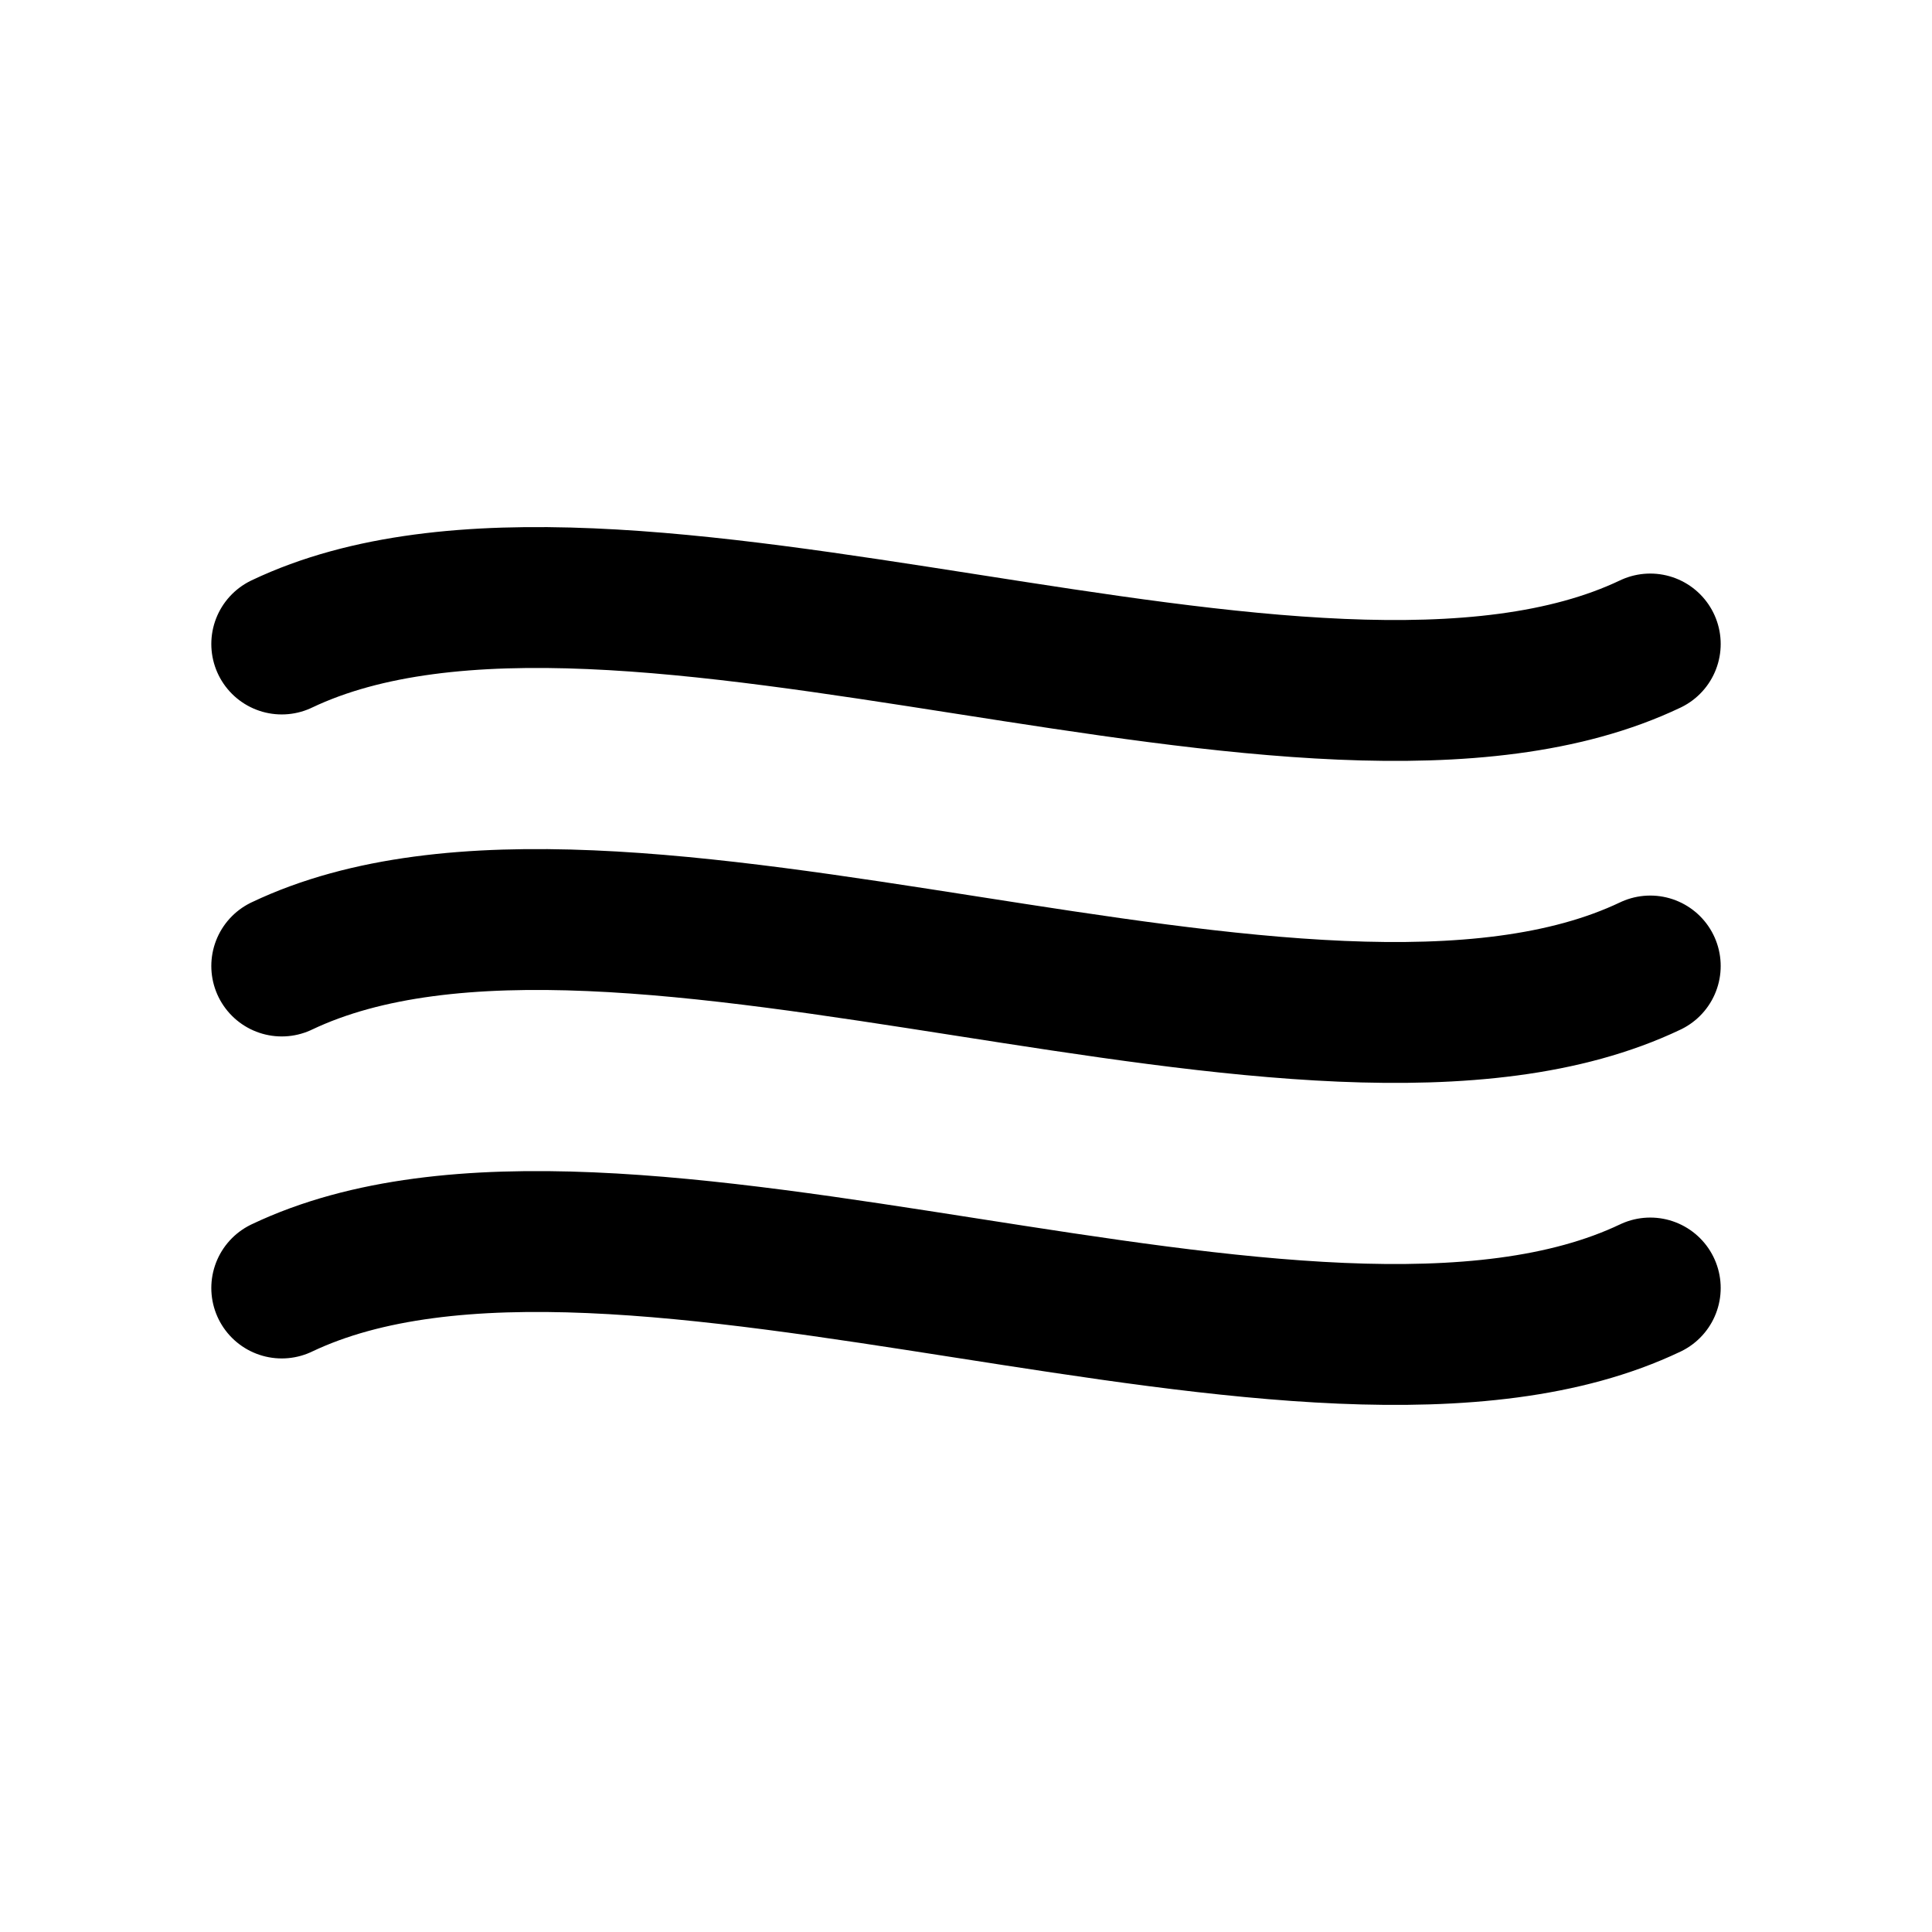
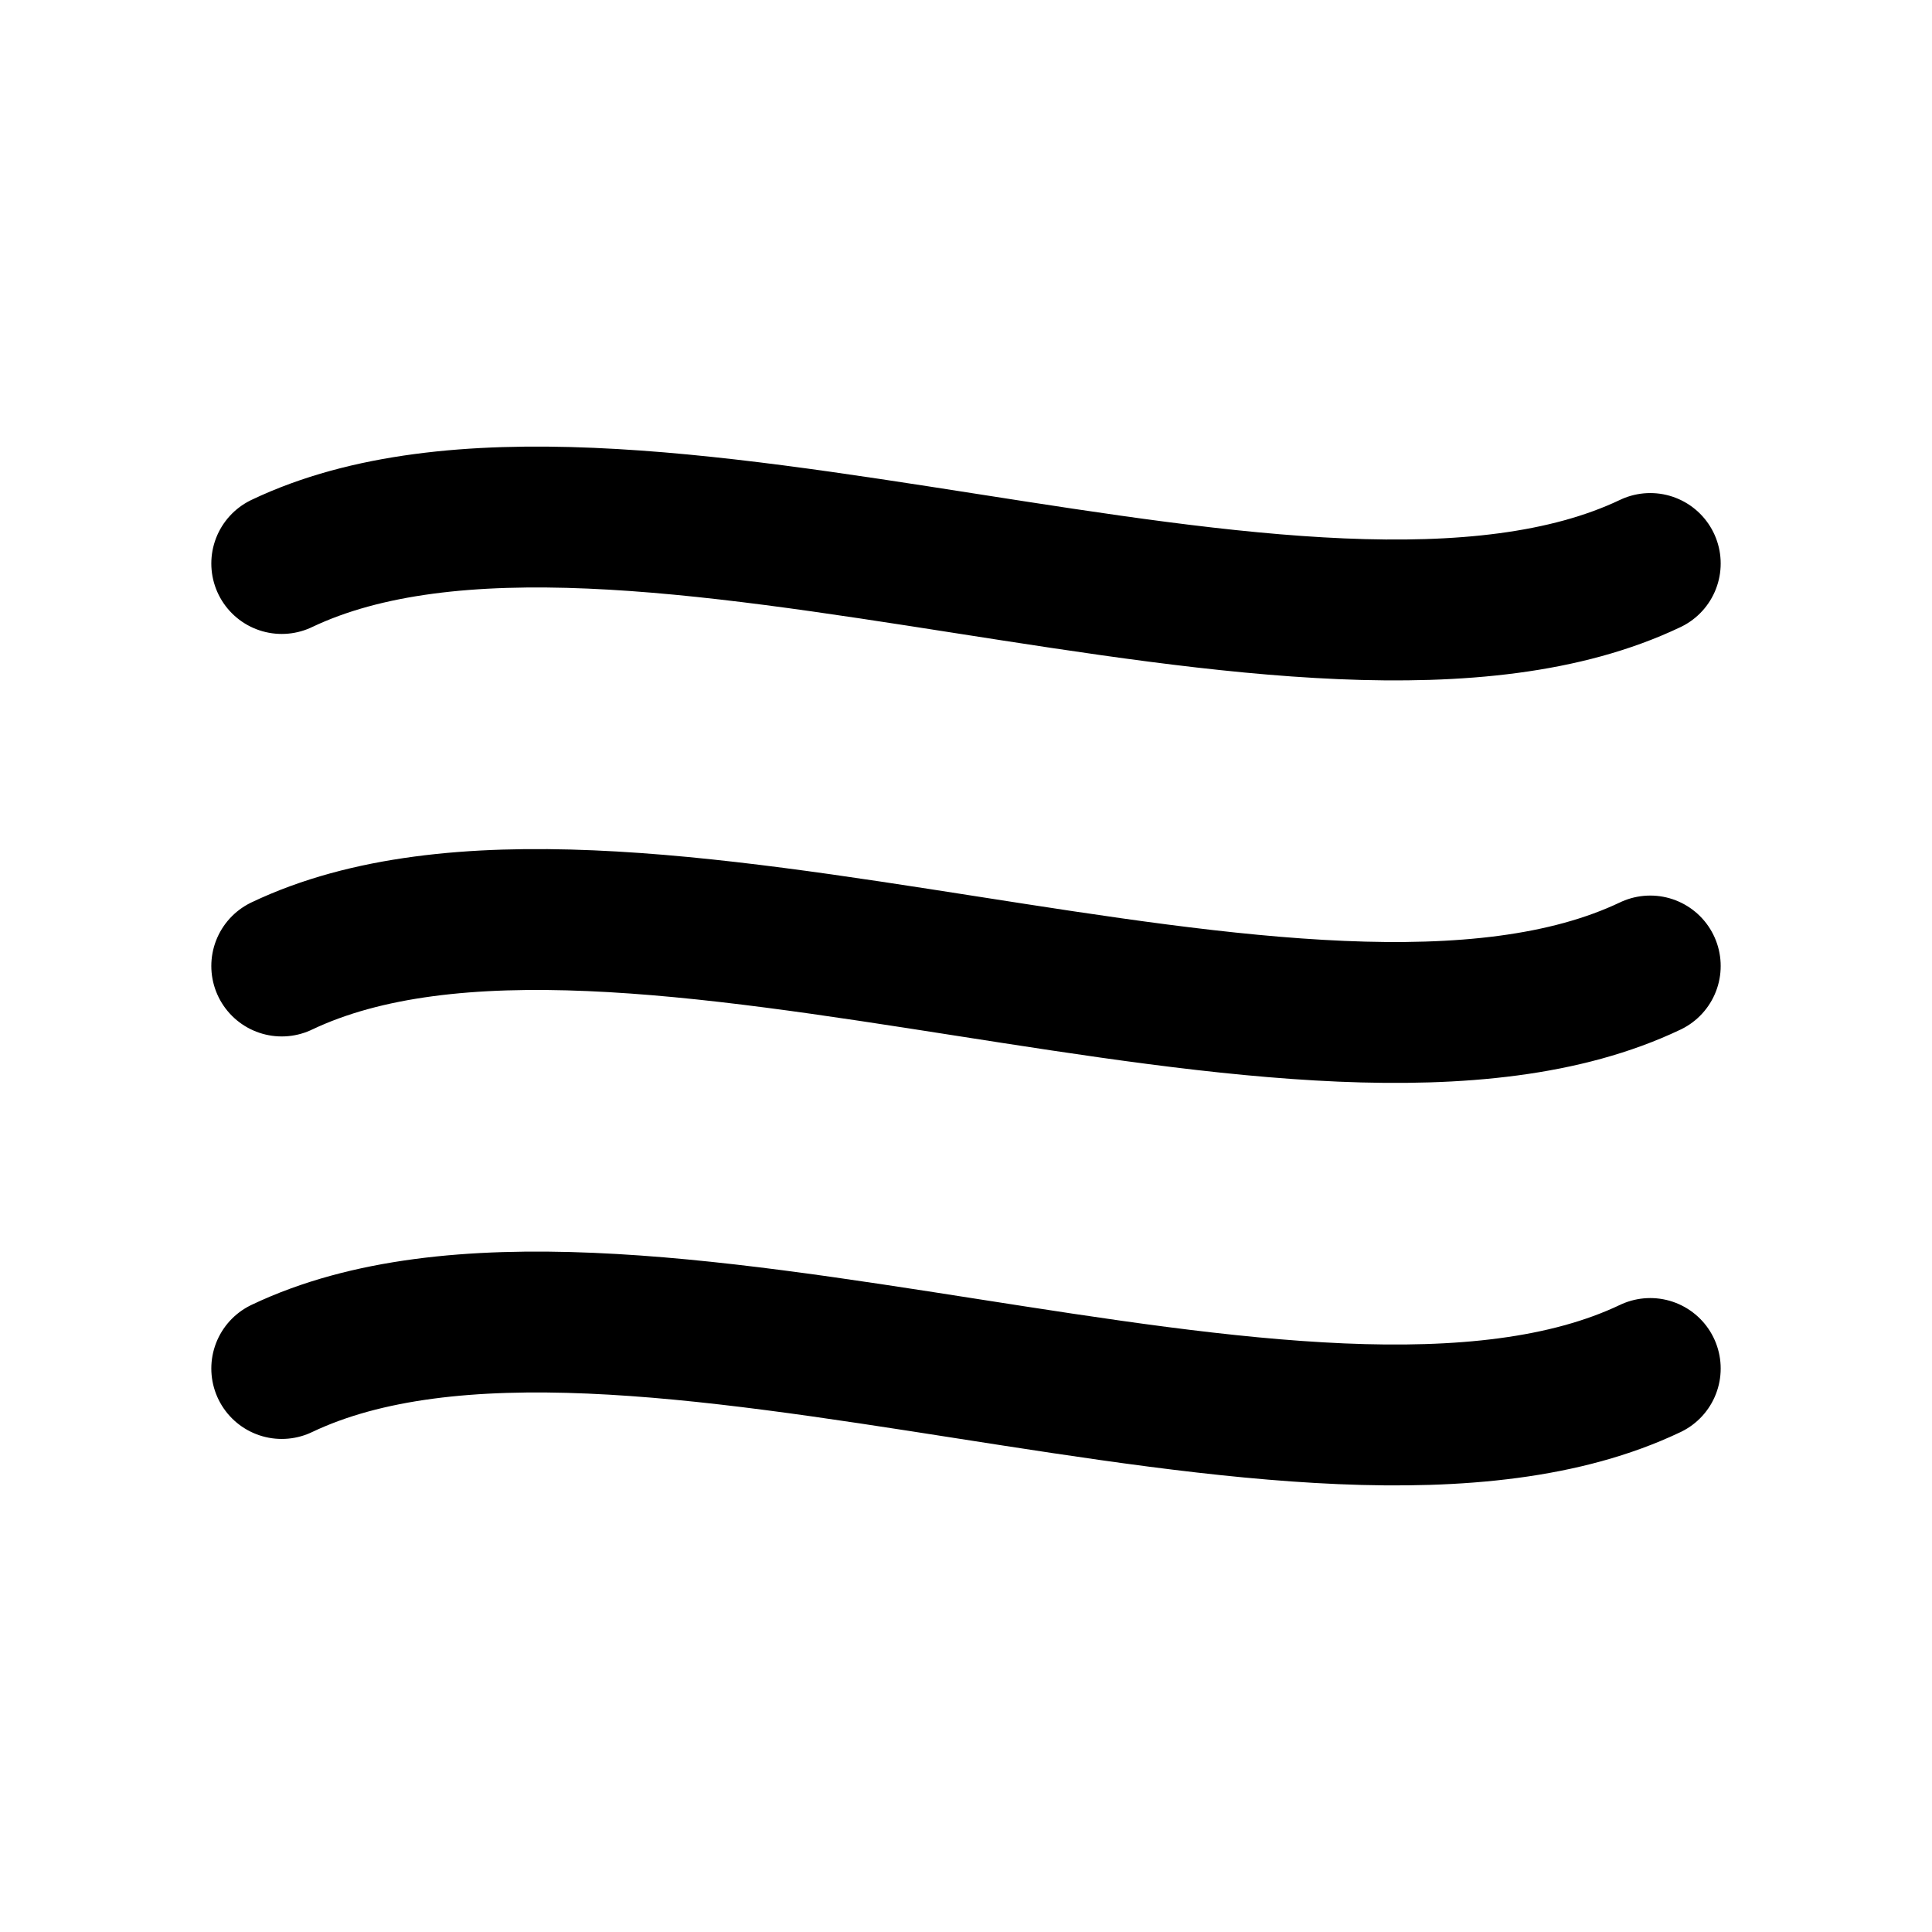
- <svg xmlns="http://www.w3.org/2000/svg" width="24" height="24" viewBox="0 0 24 24" fill="none" stroke="currentColor" stroke-width="1.75" stroke-linecap="round" stroke-linejoin="round" aria-hidden="true">
-   <path d="M3.5 8c4.2-2 12.8 2 17 0M3.5 12c4.2-2 12.8 2 17 0M3.5 16c4.2-2 12.8 2 17 0" />
+ <svg xmlns="http://www.w3.org/2000/svg" class="si si-strands" width="24" height="24" viewBox="0 0 24 24" fill="none" stroke="currentColor" stroke-width="1.75" stroke-linecap="round" stroke-linejoin="round" aria-hidden="true">
+   <path class="a1" d="M3.5 7c4.2-2 12.8 2 17 0M3.5 12c4.2-2 12.8 2 17 0M3.5 17c4.2-2 12.8 2 17 0" />
</svg>
